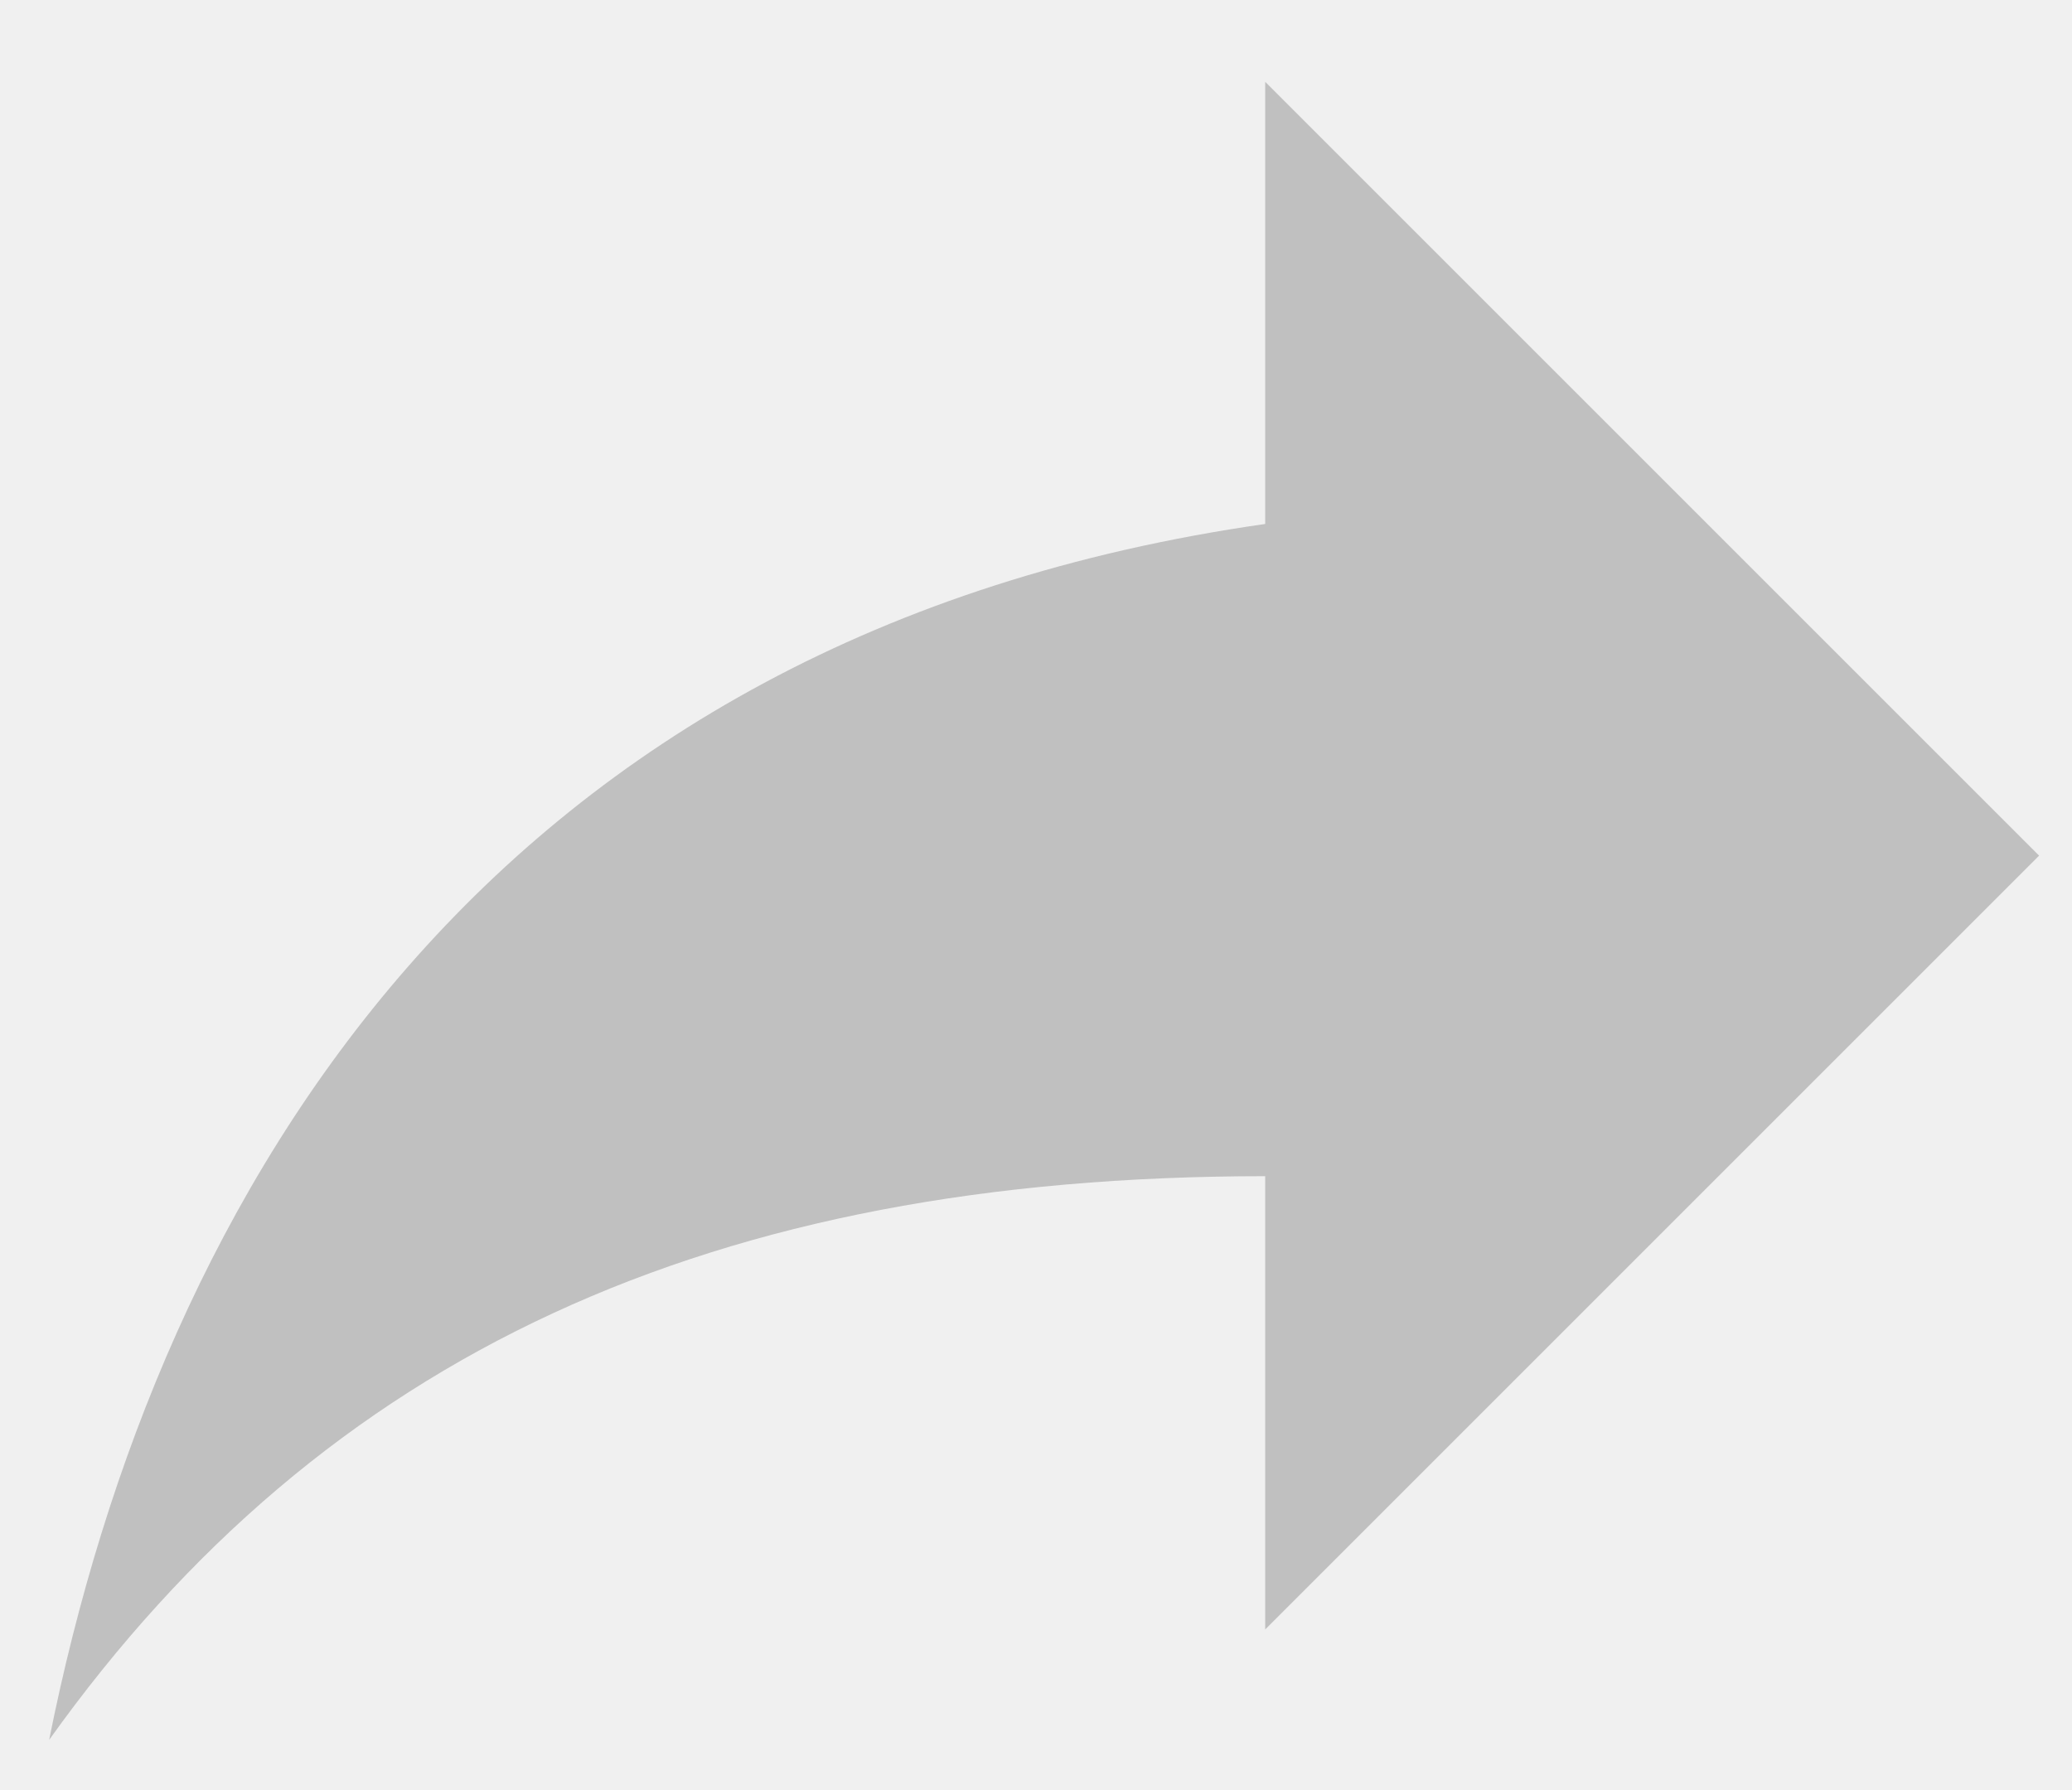
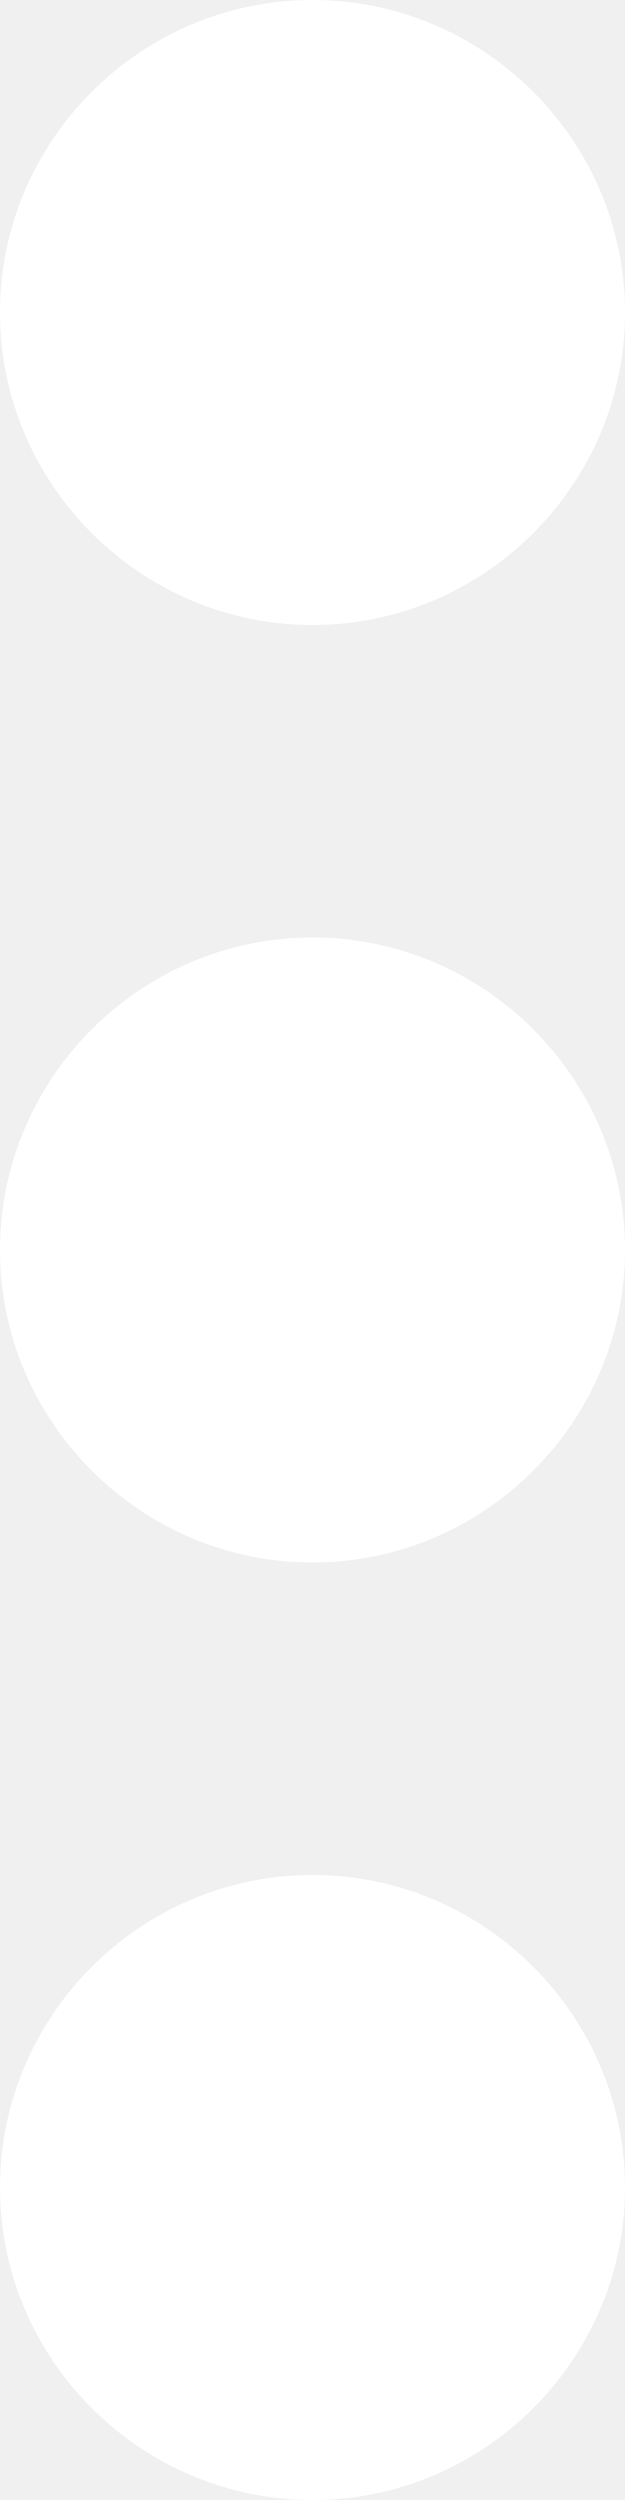
- <svg xmlns="http://www.w3.org/2000/svg" width="22px" height="19px" viewBox="0 0 22 19" version="1.1">
+ <svg xmlns="http://www.w3.org/2000/svg" width="4px" height="16px" viewBox="0 0 4 16" version="1.1">
  <defs />
  <g id="Page-1" stroke="none" stroke-width="1" fill="none" fill-rule="evenodd">
-     <g id="reply-icon" transform="translate(11.08587, 9.085874) scale(-1, 1) translate(-11.08587, -9.085874) translate(-3, -5)">
-       <rect id="bounds" x="0" y="0" width="28.172" height="28.172" />
-       <path d="M3.521,14.086 L11.738,22.303 L11.738,17.49 C17.606,17.49 21.716,19.368 24.65,23.476 C23.476,17.607 19.955,11.738 11.738,10.564 L11.738,5.869 L3.521,14.086 Z" id="reply" fill="#BEBEBE" opacity="0.954" />
+     <g id="Material/Icons-white/more-vert" transform="translate(-4, -4)" fill="#FFFFFF">
+       <path d="M6,16 C7.1,16 8,16.9 8,18 C8,19.1 7.1,20 6,20 C4.9,20 4,19.1 4,18 C4,16.9 4.9,16 6,16 L6,16 Z M6,14 C4.9,14 4,13.1 4,12 C4,10.9 4.9,10 6,10 C7.1,10 8,10.9 8,12 C8,13.1 7.1,14 6,14 L6,14 Z M6,8 C4.9,8 4,7.1 4,6 C4,4.9 4.9,4 6,4 C7.1,4 8,4.9 8,6 C8,7.1 7.1,8 6,8 L6,8 Z" id="Shape" transform="translate(6, 12) scale(1, -1) translate(-6, -12) " />
    </g>
  </g>
</svg>
